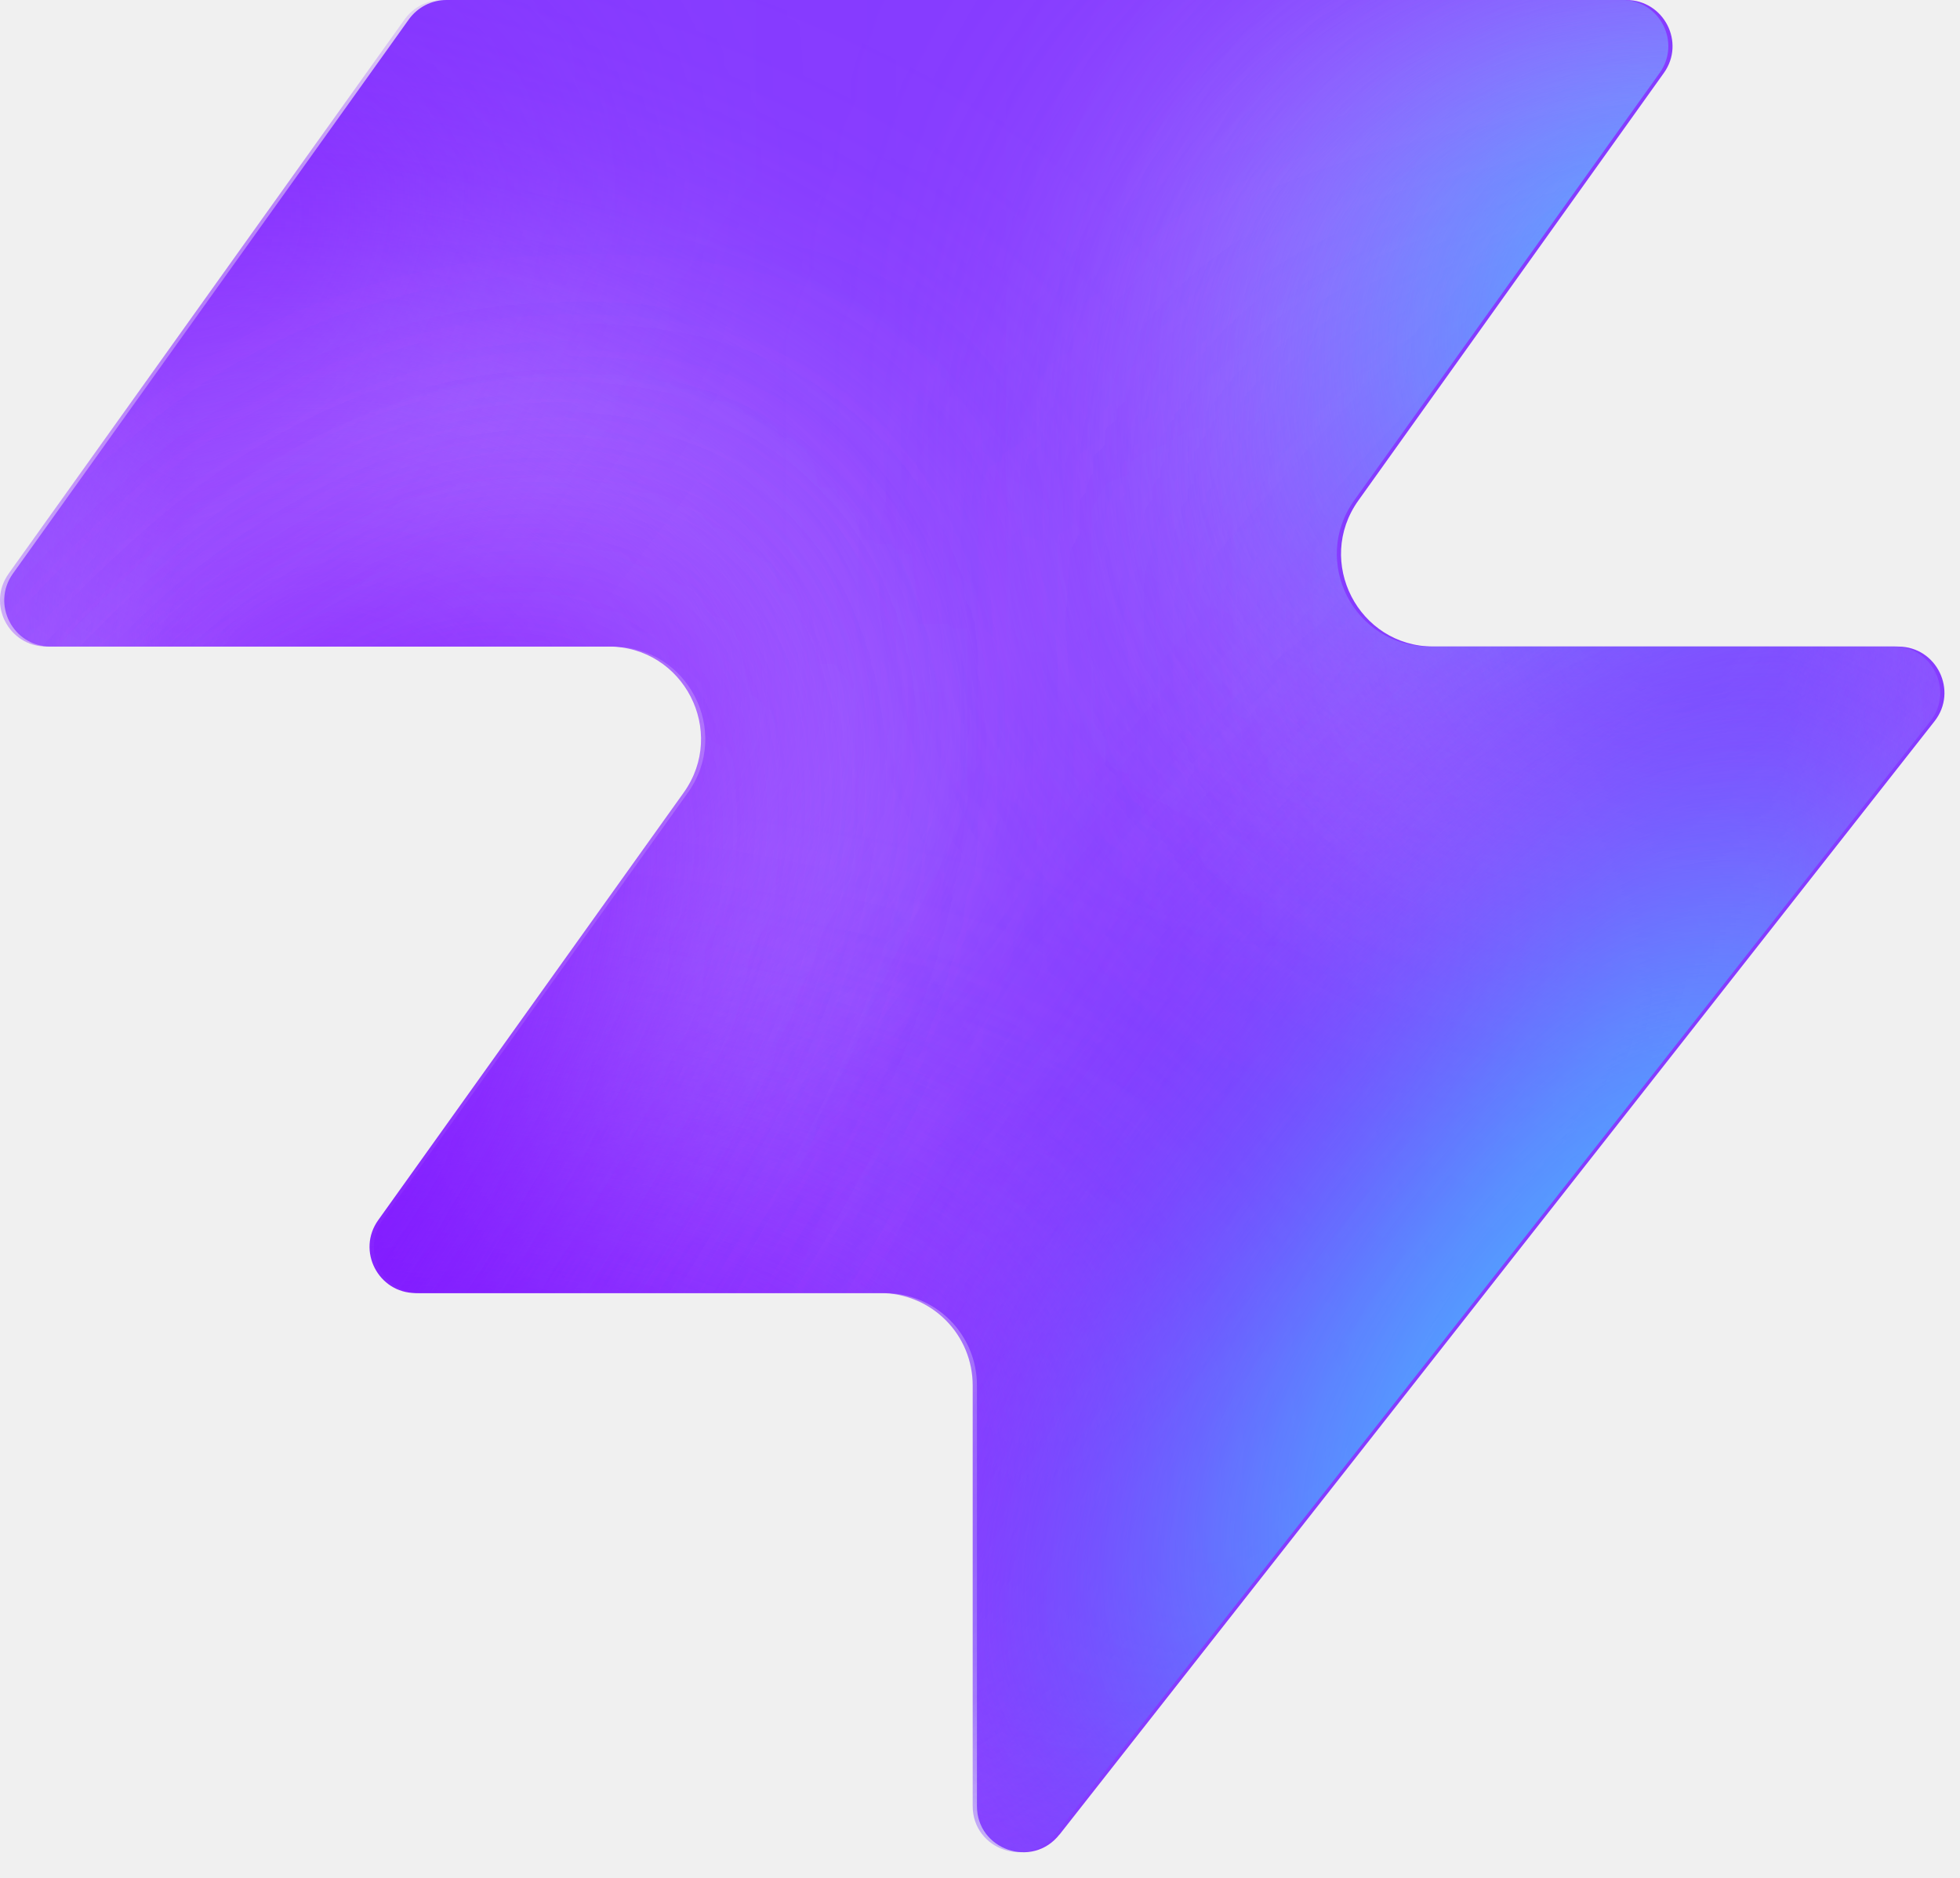
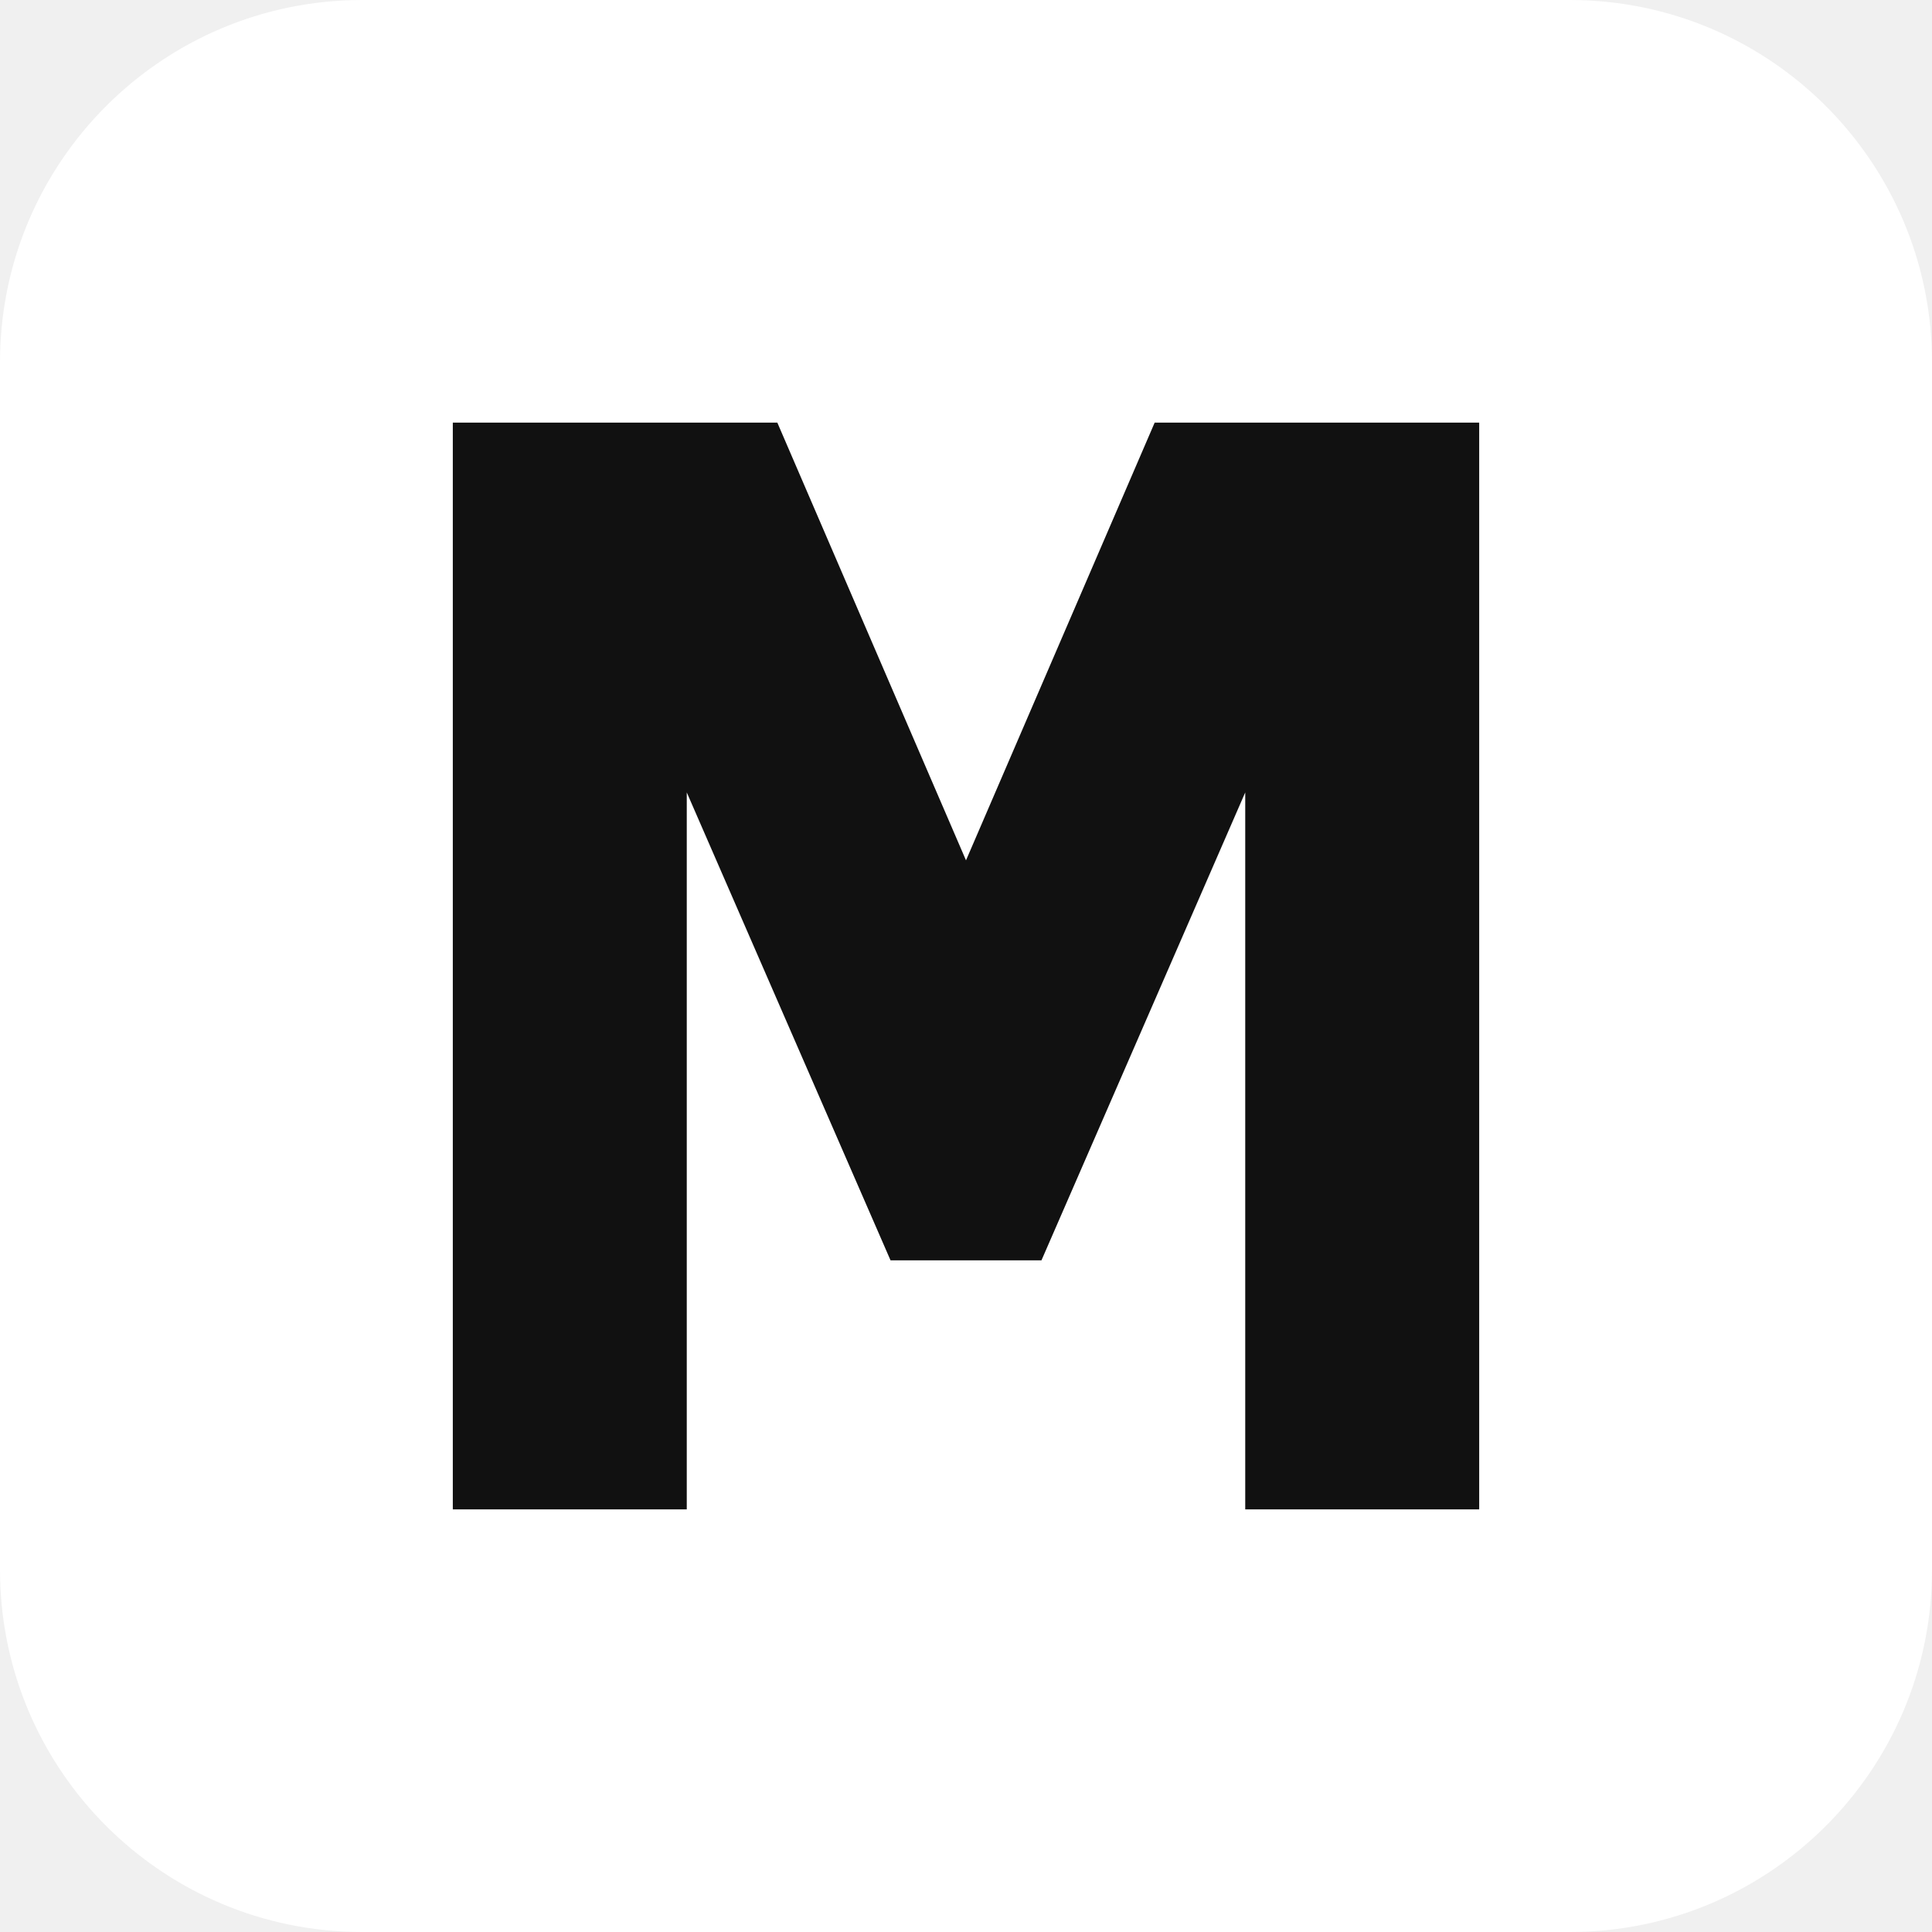
- <svg xmlns="http://www.w3.org/2000/svg" width="48" height="46" fill="none" viewBox="0 0 48 46">
-   <path fill="#863bff" d="M25.946 44.938c-.664.845-2.021.375-2.021-.698V33.937a2.26 2.26 0 0 0-2.262-2.262H10.287c-.92 0-1.456-1.04-.92-1.788l7.48-10.471c1.07-1.497 0-3.578-1.842-3.578H1.237c-.92 0-1.456-1.04-.92-1.788L10.013.474c.214-.297.556-.474.92-.474h28.894c.92 0 1.456 1.04.92 1.788l-7.48 10.471c-1.07 1.498 0 3.579 1.842 3.579h11.377c.943 0 1.473 1.088.89 1.83L25.947 44.94z" style="fill:#863bff;fill:color(display-p3 .525 .23 1);fill-opacity:1" />
-   <mask id="a" width="48" height="46" x="0" y="0" maskUnits="userSpaceOnUse" style="mask-type:alpha">
-     <path fill="#000" d="M25.842 44.938c-.664.844-2.021.375-2.021-.698V33.937a2.26 2.26 0 0 0-2.262-2.262H10.183c-.92 0-1.456-1.04-.92-1.788l7.48-10.471c1.07-1.498 0-3.579-1.842-3.579H1.133c-.92 0-1.456-1.04-.92-1.787L9.91.473c.214-.297.556-.474.92-.474h28.894c.92 0 1.456 1.04.92 1.788l-7.48 10.471c-1.07 1.498 0 3.578 1.842 3.578h11.377c.943 0 1.473 1.088.89 1.832L25.843 44.94z" style="fill:#000;fill-opacity:1" />
-   </mask>
-   <g mask="url(#a)">
-     <g filter="url(#b)">
-       <ellipse cx="5.508" cy="14.704" fill="#ede6ff" rx="5.508" ry="14.704" style="fill:#ede6ff;fill:color(display-p3 .927 .903 1);fill-opacity:1" transform="matrix(.00324 1 1 -.00324 -4.47 31.516)" />
-     </g>
-     <g filter="url(#c)">
-       <ellipse cx="10.399" cy="29.851" fill="#ede6ff" rx="10.399" ry="29.851" style="fill:#ede6ff;fill:color(display-p3 .927 .903 1);fill-opacity:1" transform="matrix(.00324 1 1 -.00324 -39.328 7.883)" />
-     </g>
-     <g filter="url(#d)">
-       <ellipse cx="5.508" cy="30.487" fill="#7e14ff" rx="5.508" ry="30.487" style="fill:#7e14ff;fill:color(display-p3 .492 .077 1);fill-opacity:1" transform="rotate(89.814 -25.913 -14.639)scale(1 -1)" />
-     </g>
-     <g filter="url(#e)">
-       <ellipse cx="5.508" cy="30.599" fill="#7e14ff" rx="5.508" ry="30.599" style="fill:#7e14ff;fill:color(display-p3 .492 .077 1);fill-opacity:1" transform="rotate(89.814 -32.644 -3.334)scale(1 -1)" />
-     </g>
-     <g filter="url(#f)">
-       <ellipse cx="5.508" cy="30.599" fill="#7e14ff" rx="5.508" ry="30.599" style="fill:#7e14ff;fill:color(display-p3 .492 .077 1);fill-opacity:1" transform="matrix(.00324 1 1 -.00324 -34.34 30.47)" />
-     </g>
-     <g filter="url(#g)">
-       <ellipse cx="14.072" cy="22.078" fill="#ede6ff" rx="14.072" ry="22.078" style="fill:#ede6ff;fill:color(display-p3 .927 .903 1);fill-opacity:1" transform="rotate(93.35 24.506 48.493)scale(-1 1)" />
-     </g>
-     <g filter="url(#h)">
-       <ellipse cx="3.47" cy="21.501" fill="#7e14ff" rx="3.47" ry="21.501" style="fill:#7e14ff;fill:color(display-p3 .492 .077 1);fill-opacity:1" transform="rotate(89.009 28.708 47.59)scale(-1 1)" />
-     </g>
-     <g filter="url(#i)">
-       <ellipse cx="3.47" cy="21.501" fill="#7e14ff" rx="3.47" ry="21.501" style="fill:#7e14ff;fill:color(display-p3 .492 .077 1);fill-opacity:1" transform="rotate(89.009 28.708 47.59)scale(-1 1)" />
-     </g>
-     <g filter="url(#j)">
-       <ellipse cx=".387" cy="8.972" fill="#7e14ff" rx="4.407" ry="29.108" style="fill:#7e14ff;fill:color(display-p3 .492 .077 1);fill-opacity:1" transform="rotate(39.51 .387 8.972)" />
-     </g>
-     <g filter="url(#k)">
-       <ellipse cx="47.523" cy="-6.092" fill="#7e14ff" rx="4.407" ry="29.108" style="fill:#7e14ff;fill:color(display-p3 .492 .077 1);fill-opacity:1" transform="rotate(37.892 47.523 -6.092)" />
-     </g>
-     <g filter="url(#l)">
-       <ellipse cx="41.412" cy="6.333" fill="#47bfff" rx="5.971" ry="9.665" style="fill:#47bfff;fill:color(display-p3 .28 .748 1);fill-opacity:1" transform="rotate(37.892 41.412 6.333)" />
-     </g>
-     <g filter="url(#m)">
-       <ellipse cx="-1.879" cy="38.332" fill="#7e14ff" rx="4.407" ry="29.108" style="fill:#7e14ff;fill:color(display-p3 .492 .077 1);fill-opacity:1" transform="rotate(37.892 -1.88 38.332)" />
-     </g>
-     <g filter="url(#n)">
-       <ellipse cx="-1.879" cy="38.332" fill="#7e14ff" rx="4.407" ry="29.108" style="fill:#7e14ff;fill:color(display-p3 .492 .077 1);fill-opacity:1" transform="rotate(37.892 -1.88 38.332)" />
-     </g>
-     <g filter="url(#o)">
-       <ellipse cx="35.651" cy="29.907" fill="#7e14ff" rx="4.407" ry="29.108" style="fill:#7e14ff;fill:color(display-p3 .492 .077 1);fill-opacity:1" transform="rotate(37.892 35.651 29.907)" />
-     </g>
-     <g filter="url(#p)">
-       <ellipse cx="38.418" cy="32.4" fill="#47bfff" rx="5.971" ry="15.297" style="fill:#47bfff;fill:color(display-p3 .28 .748 1);fill-opacity:1" transform="rotate(37.892 38.418 32.4)" />
-     </g>
-   </g>
-   <defs>
-     <filter id="b" width="60.045" height="41.654" x="-19.77" y="16.149" color-interpolation-filters="sRGB" filterUnits="userSpaceOnUse">
-       <feFlood flood-opacity="0" result="BackgroundImageFix" />
-       <feBlend in="SourceGraphic" in2="BackgroundImageFix" result="shape" />
-       <feGaussianBlur result="effect1_foregroundBlur_2002_17158" stdDeviation="7.659" />
-     </filter>
-     <filter id="c" width="90.34" height="51.437" x="-54.613" y="-7.533" color-interpolation-filters="sRGB" filterUnits="userSpaceOnUse">
-       <feFlood flood-opacity="0" result="BackgroundImageFix" />
-       <feBlend in="SourceGraphic" in2="BackgroundImageFix" result="shape" />
-       <feGaussianBlur result="effect1_foregroundBlur_2002_17158" stdDeviation="7.659" />
-     </filter>
-     <filter id="d" width="79.355" height="29.4" x="-49.64" y="2.03" color-interpolation-filters="sRGB" filterUnits="userSpaceOnUse">
-       <feFlood flood-opacity="0" result="BackgroundImageFix" />
-       <feBlend in="SourceGraphic" in2="BackgroundImageFix" result="shape" />
-       <feGaussianBlur result="effect1_foregroundBlur_2002_17158" stdDeviation="4.596" />
-     </filter>
-     <filter id="e" width="79.579" height="29.4" x="-45.045" y="20.029" color-interpolation-filters="sRGB" filterUnits="userSpaceOnUse">
-       <feFlood flood-opacity="0" result="BackgroundImageFix" />
-       <feBlend in="SourceGraphic" in2="BackgroundImageFix" result="shape" />
-       <feGaussianBlur result="effect1_foregroundBlur_2002_17158" stdDeviation="4.596" />
-     </filter>
-     <filter id="f" width="79.579" height="29.4" x="-43.513" y="21.178" color-interpolation-filters="sRGB" filterUnits="userSpaceOnUse">
-       <feFlood flood-opacity="0" result="BackgroundImageFix" />
-       <feBlend in="SourceGraphic" in2="BackgroundImageFix" result="shape" />
-       <feGaussianBlur result="effect1_foregroundBlur_2002_17158" stdDeviation="4.596" />
-     </filter>
-     <filter id="g" width="74.749" height="58.852" x="15.756" y="-17.901" color-interpolation-filters="sRGB" filterUnits="userSpaceOnUse">
-       <feFlood flood-opacity="0" result="BackgroundImageFix" />
-       <feBlend in="SourceGraphic" in2="BackgroundImageFix" result="shape" />
-       <feGaussianBlur result="effect1_foregroundBlur_2002_17158" stdDeviation="7.659" />
-     </filter>
-     <filter id="h" width="61.377" height="25.362" x="23.548" y="2.284" color-interpolation-filters="sRGB" filterUnits="userSpaceOnUse">
-       <feFlood flood-opacity="0" result="BackgroundImageFix" />
-       <feBlend in="SourceGraphic" in2="BackgroundImageFix" result="shape" />
-       <feGaussianBlur result="effect1_foregroundBlur_2002_17158" stdDeviation="4.596" />
-     </filter>
-     <filter id="i" width="61.377" height="25.362" x="23.548" y="2.284" color-interpolation-filters="sRGB" filterUnits="userSpaceOnUse">
-       <feFlood flood-opacity="0" result="BackgroundImageFix" />
-       <feBlend in="SourceGraphic" in2="BackgroundImageFix" result="shape" />
-       <feGaussianBlur result="effect1_foregroundBlur_2002_17158" stdDeviation="4.596" />
-     </filter>
-     <filter id="j" width="56.045" height="63.649" x="-27.636" y="-22.853" color-interpolation-filters="sRGB" filterUnits="userSpaceOnUse">
-       <feFlood flood-opacity="0" result="BackgroundImageFix" />
-       <feBlend in="SourceGraphic" in2="BackgroundImageFix" result="shape" />
-       <feGaussianBlur result="effect1_foregroundBlur_2002_17158" stdDeviation="4.596" />
-     </filter>
-     <filter id="k" width="54.814" height="64.646" x="20.116" y="-38.415" color-interpolation-filters="sRGB" filterUnits="userSpaceOnUse">
-       <feFlood flood-opacity="0" result="BackgroundImageFix" />
-       <feBlend in="SourceGraphic" in2="BackgroundImageFix" result="shape" />
-       <feGaussianBlur result="effect1_foregroundBlur_2002_17158" stdDeviation="4.596" />
-     </filter>
-     <filter id="l" width="33.541" height="35.313" x="24.641" y="-11.323" color-interpolation-filters="sRGB" filterUnits="userSpaceOnUse">
-       <feFlood flood-opacity="0" result="BackgroundImageFix" />
-       <feBlend in="SourceGraphic" in2="BackgroundImageFix" result="shape" />
-       <feGaussianBlur result="effect1_foregroundBlur_2002_17158" stdDeviation="4.596" />
-     </filter>
-     <filter id="m" width="54.814" height="64.646" x="-29.286" y="6.009" color-interpolation-filters="sRGB" filterUnits="userSpaceOnUse">
-       <feFlood flood-opacity="0" result="BackgroundImageFix" />
-       <feBlend in="SourceGraphic" in2="BackgroundImageFix" result="shape" />
-       <feGaussianBlur result="effect1_foregroundBlur_2002_17158" stdDeviation="4.596" />
-     </filter>
-     <filter id="n" width="54.814" height="64.646" x="-29.286" y="6.009" color-interpolation-filters="sRGB" filterUnits="userSpaceOnUse">
-       <feFlood flood-opacity="0" result="BackgroundImageFix" />
-       <feBlend in="SourceGraphic" in2="BackgroundImageFix" result="shape" />
-       <feGaussianBlur result="effect1_foregroundBlur_2002_17158" stdDeviation="4.596" />
-     </filter>
-     <filter id="o" width="54.814" height="64.646" x="8.244" y="-2.416" color-interpolation-filters="sRGB" filterUnits="userSpaceOnUse">
-       <feFlood flood-opacity="0" result="BackgroundImageFix" />
-       <feBlend in="SourceGraphic" in2="BackgroundImageFix" result="shape" />
-       <feGaussianBlur result="effect1_foregroundBlur_2002_17158" stdDeviation="4.596" />
-     </filter>
-     <filter id="p" width="39.409" height="43.623" x="18.713" y="10.588" color-interpolation-filters="sRGB" filterUnits="userSpaceOnUse">
-       <feFlood flood-opacity="0" result="BackgroundImageFix" />
-       <feBlend in="SourceGraphic" in2="BackgroundImageFix" result="shape" />
-       <feGaussianBlur result="effect1_foregroundBlur_2002_17158" stdDeviation="4.596" />
-     </filter>
-   </defs>
+ <svg xmlns="http://www.w3.org/2000/svg" width="512" height="512" viewBox="0 0 512 512">
+   <rect width="512" height="512" rx="96" fill="#ffffff" />
+   <path d="             M120 400             L120 112             L206 112             L256 228             L306 112             L392 112             L392 400             L330 400             L330 210             L276 334             L236 334             L182 210             L182 400             Z         " fill="#111111" />
</svg>
